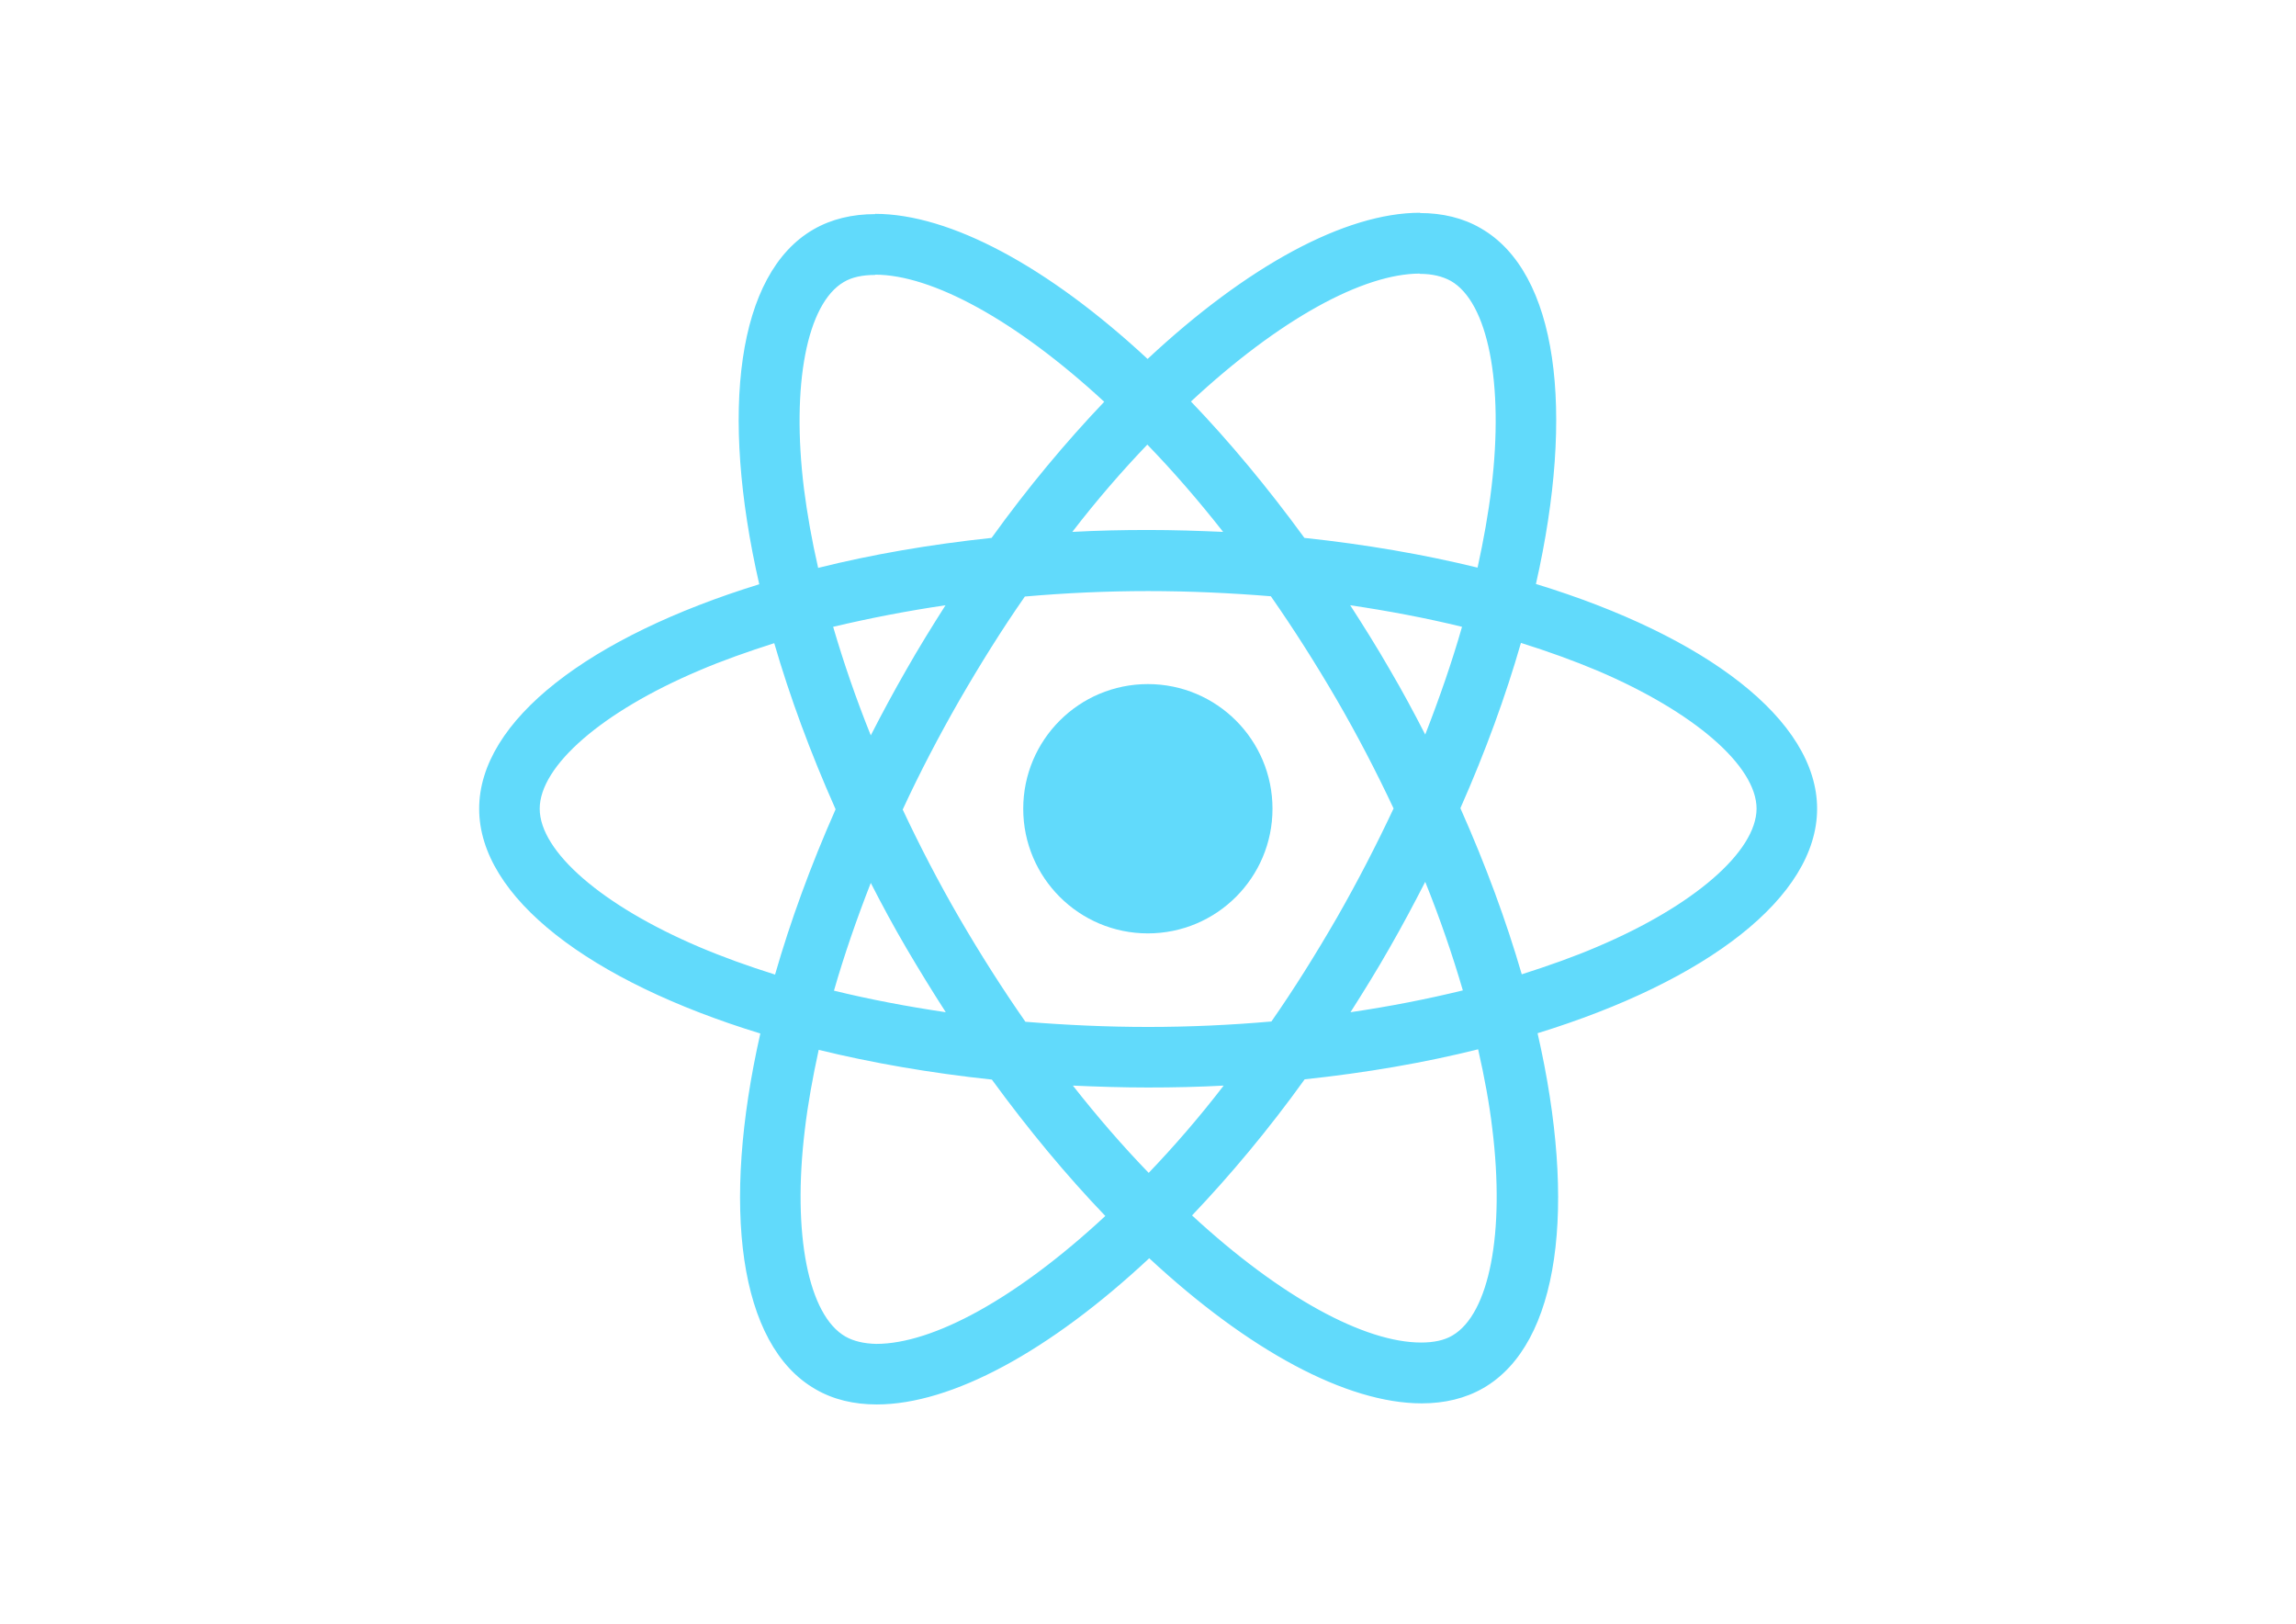
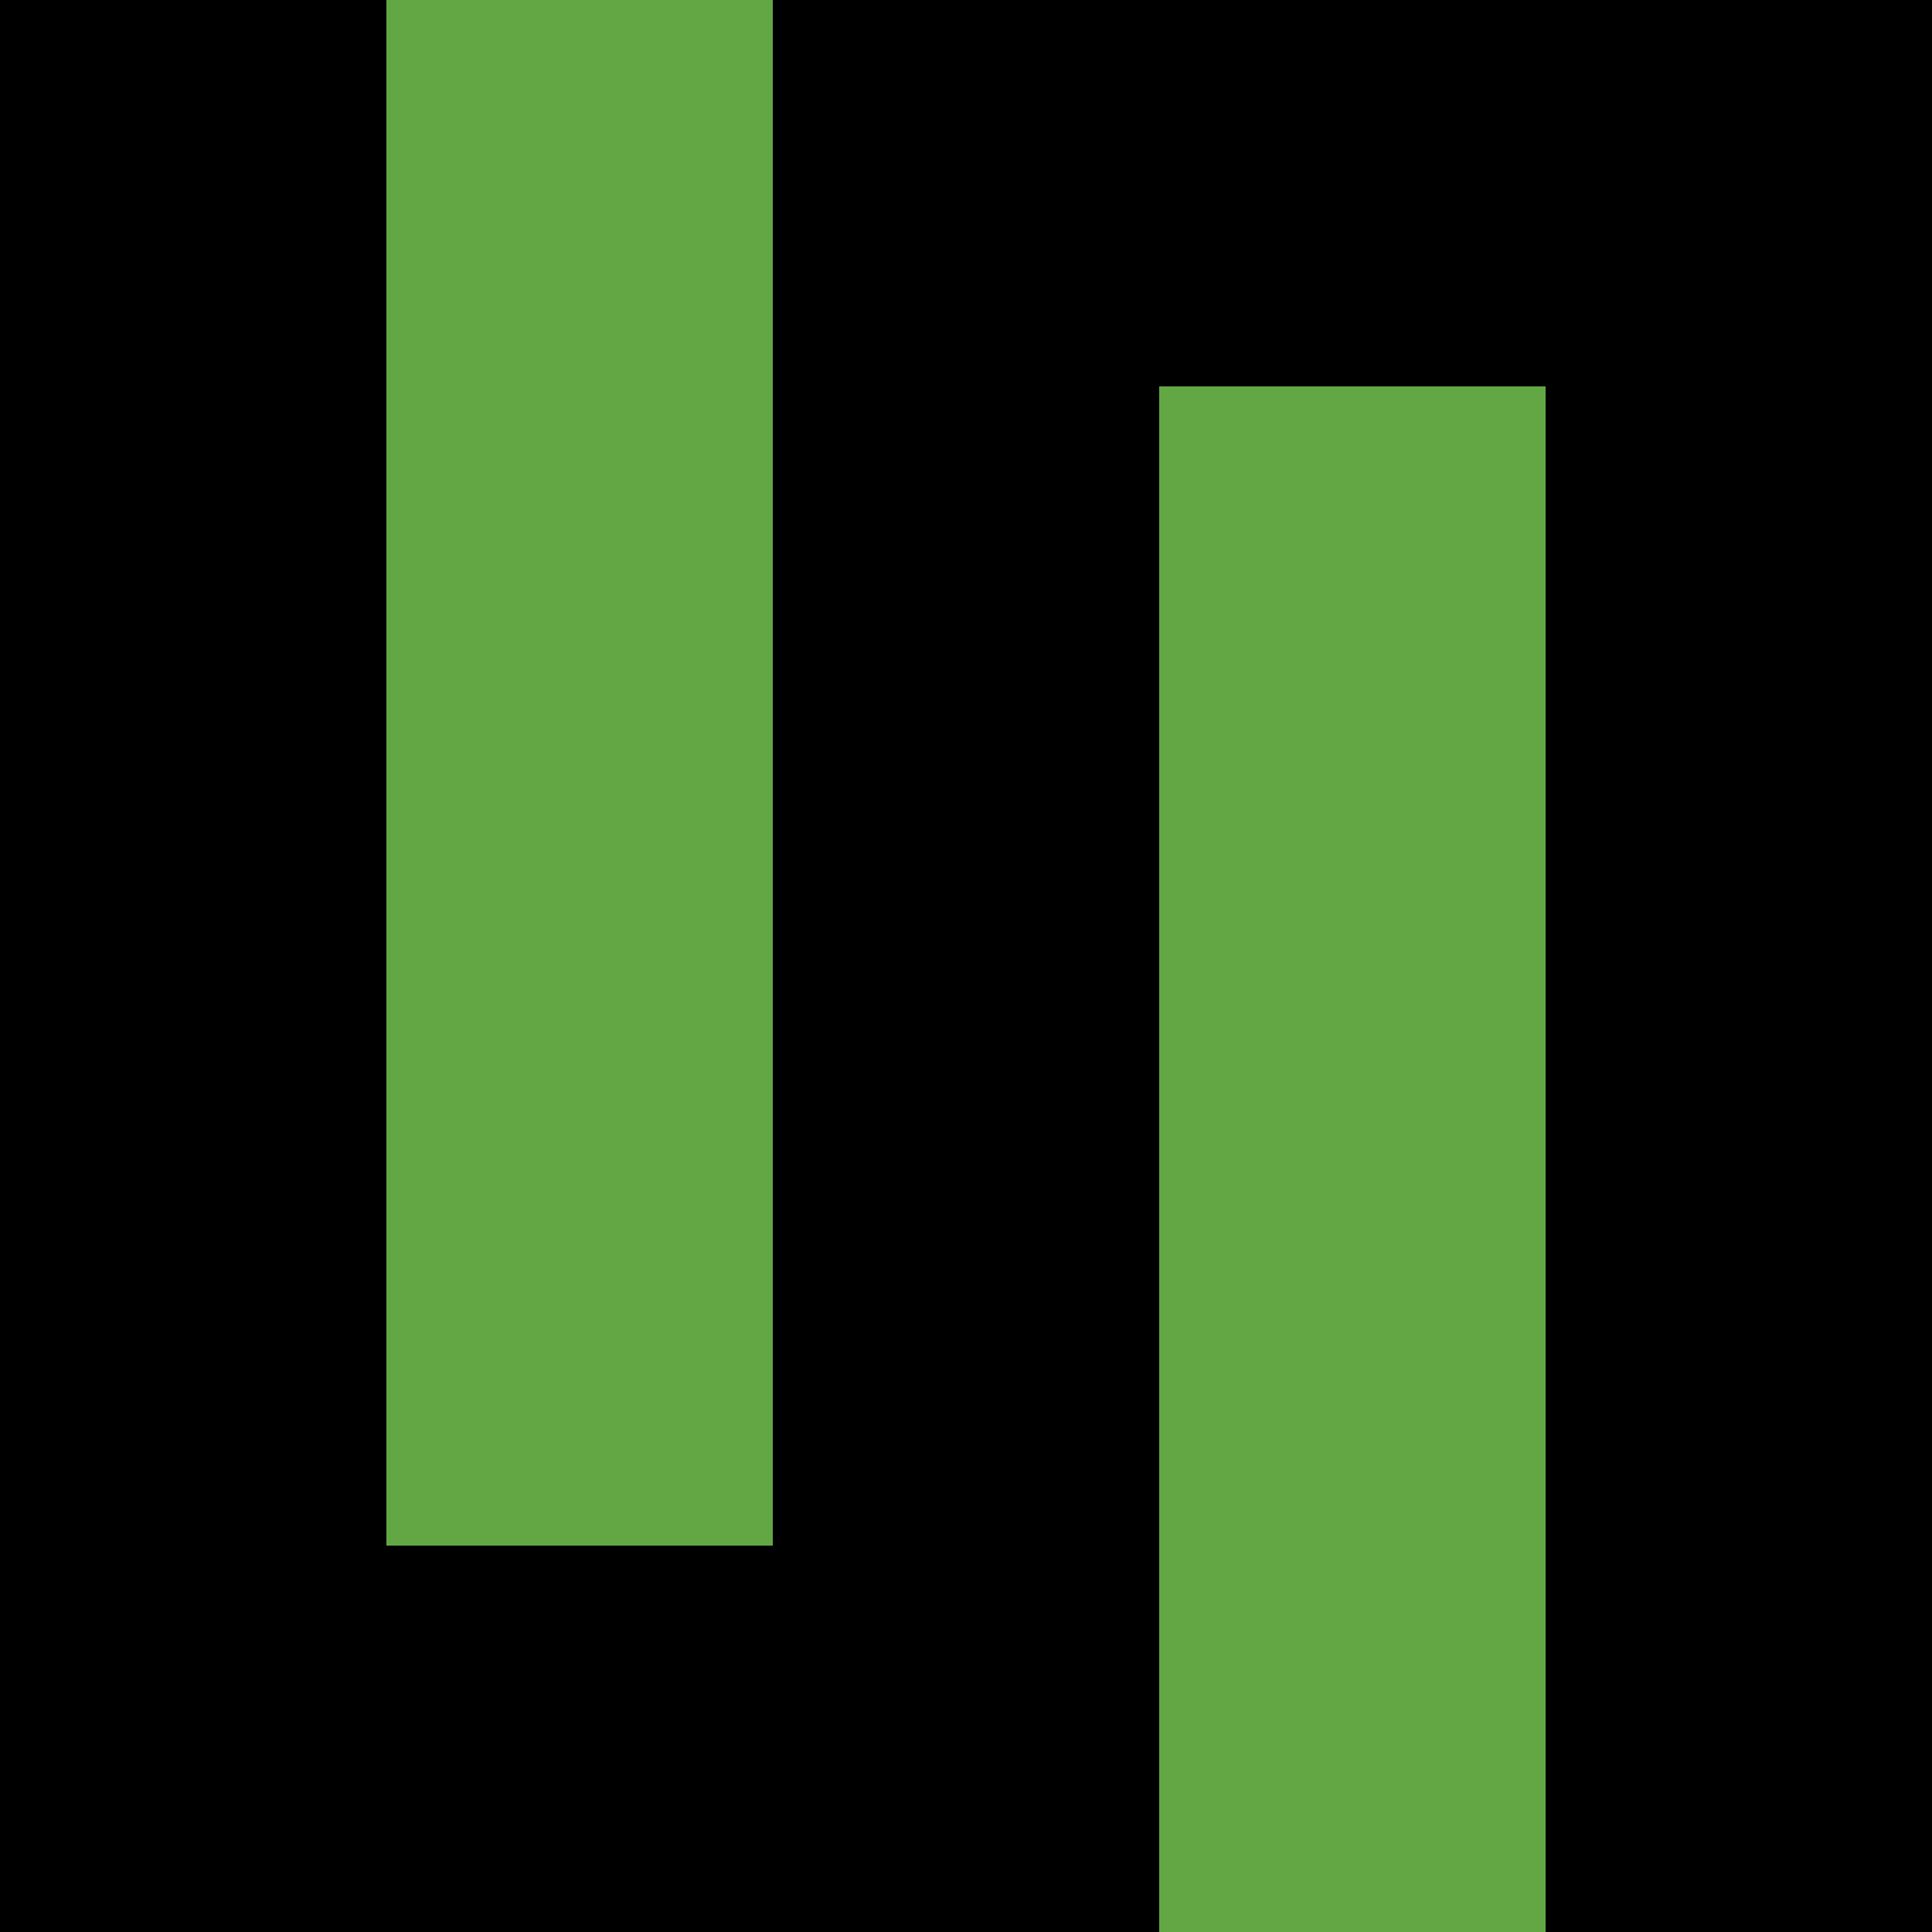
- <svg xmlns="http://www.w3.org/2000/svg" viewBox="0 0 841.9 595.3">
-   <g fill="#61DAFB">
-     <path d="M666.3 296.5c0-32.5-40.7-63.3-103.1-82.4 14.4-63.6 8-114.2-20.2-130.4-6.5-3.8-14.1-5.6-22.4-5.6v22.3c4.6 0 8.3.9 11.4 2.6 13.6 7.8 19.5 37.5 14.9 75.7-1.1 9.4-2.9 19.3-5.1 29.4-19.6-4.8-41-8.5-63.5-10.9-13.5-18.5-27.5-35.3-41.6-50 32.6-30.3 63.2-46.9 84-46.9V78c-27.5 0-63.5 19.6-99.9 53.6-36.4-33.8-72.4-53.2-99.9-53.2v22.3c20.7 0 51.4 16.5 84 46.6-14 14.7-28 31.4-41.3 49.9-22.6 2.4-44 6.1-63.6 11-2.3-10-4-19.7-5.2-29-4.7-38.2 1.1-67.9 14.6-75.8 3-1.8 6.9-2.6 11.5-2.6V78.5c-8.4 0-16 1.8-22.6 5.6-28.1 16.2-34.4 66.7-19.9 130.1-62.2 19.2-102.7 49.9-102.7 82.3 0 32.5 40.7 63.3 103.1 82.4-14.4 63.6-8 114.2 20.2 130.4 6.5 3.8 14.1 5.6 22.5 5.6 27.5 0 63.5-19.6 99.9-53.6 36.4 33.8 72.4 53.2 99.9 53.2 8.4 0 16-1.8 22.6-5.6 28.1-16.2 34.4-66.7 19.9-130.1 62-19.1 102.5-49.9 102.5-82.3zm-130.2-66.7c-3.7 12.9-8.3 26.2-13.5 39.5-4.1-8-8.4-16-13.1-24-4.6-8-9.5-15.8-14.4-23.4 14.2 2.1 27.9 4.7 41 7.9zm-45.8 106.5c-7.8 13.5-15.8 26.3-24.1 38.2-14.9 1.3-30 2-45.2 2-15.1 0-30.2-.7-45-1.9-8.3-11.9-16.4-24.6-24.2-38-7.6-13.1-14.5-26.4-20.8-39.8 6.2-13.4 13.2-26.8 20.7-39.9 7.8-13.5 15.8-26.3 24.1-38.2 14.9-1.3 30-2 45.2-2 15.1 0 30.2.7 45 1.9 8.3 11.9 16.4 24.6 24.2 38 7.6 13.1 14.5 26.4 20.8 39.8-6.3 13.4-13.2 26.8-20.7 39.9zm32.3-13c5.4 13.4 10 26.8 13.8 39.8-13.1 3.2-26.9 5.9-41.2 8 4.9-7.7 9.8-15.6 14.4-23.7 4.6-8 8.9-16.1 13-24.1zM421.2 430c-9.3-9.6-18.6-20.3-27.8-32 9 .4 18.2.7 27.5.7 9.4 0 18.7-.2 27.8-.7-9 11.7-18.3 22.4-27.5 32zm-74.4-58.9c-14.2-2.1-27.9-4.7-41-7.9 3.7-12.9 8.3-26.2 13.5-39.5 4.1 8 8.4 16 13.1 24 4.7 8 9.5 15.8 14.4 23.4zM420.7 163c9.3 9.6 18.6 20.3 27.8 32-9-.4-18.2-.7-27.5-.7-9.4 0-18.7.2-27.8.7 9-11.7 18.3-22.4 27.5-32zm-74 58.9c-4.9 7.7-9.8 15.6-14.4 23.7-4.6 8-8.9 16-13 24-5.4-13.4-10-26.8-13.8-39.8 13.1-3.1 26.9-5.8 41.2-7.9zm-90.5 125.2c-35.4-15.1-58.3-34.9-58.3-50.6 0-15.7 22.9-35.6 58.3-50.6 8.6-3.7 18-7 27.7-10.1 5.7 19.6 13.2 40 22.5 60.9-9.2 20.8-16.6 41.1-22.2 60.6-9.9-3.1-19.3-6.5-28-10.2zM310 490c-13.6-7.8-19.5-37.5-14.9-75.7 1.1-9.4 2.9-19.3 5.1-29.4 19.6 4.8 41 8.5 63.5 10.9 13.5 18.5 27.5 35.3 41.6 50-32.6 30.3-63.2 46.9-84 46.9-4.5-.1-8.3-1-11.3-2.7zm237.2-76.2c4.7 38.2-1.1 67.9-14.6 75.8-3 1.8-6.9 2.6-11.5 2.6-20.7 0-51.4-16.5-84-46.6 14-14.7 28-31.4 41.3-49.9 22.6-2.4 44-6.1 63.6-11 2.3 10.1 4.1 19.8 5.2 29.1zm38.5-66.7c-8.6 3.7-18 7-27.7 10.1-5.7-19.6-13.2-40-22.5-60.9 9.2-20.8 16.6-41.1 22.2-60.6 9.9 3.1 19.3 6.5 28.1 10.2 35.4 15.1 58.3 34.9 58.3 50.6-.1 15.7-23 35.6-58.4 50.6zM320.8 78.4z" />
-     <circle cx="420.9" cy="296.5" r="45.7" />
-     <path d="M520.5 78.1z" />
-   </g>
+ <svg xmlns="http://www.w3.org/2000/svg" width="29" height="29" viewBox="0 0 29 29" fill="none">
+   <path d="M0 0H29V29H0V0Z" fill="#62A744" />
+   <path d="M0 0H5.8V29H0V0Z" fill="black" />
+   <path d="M23.2 0H29V29H23.2V0Z" fill="black" />
+   <path d="M5.8 23.2H11.6V29H5.8V23.2Z" fill="black" />
+   <path d="M11.6 0H17.4V29H11.6V0Z" fill="black" />
+   <path d="M17.4 0H23.2V5.8H17.4V0Z" fill="black" />
</svg>
